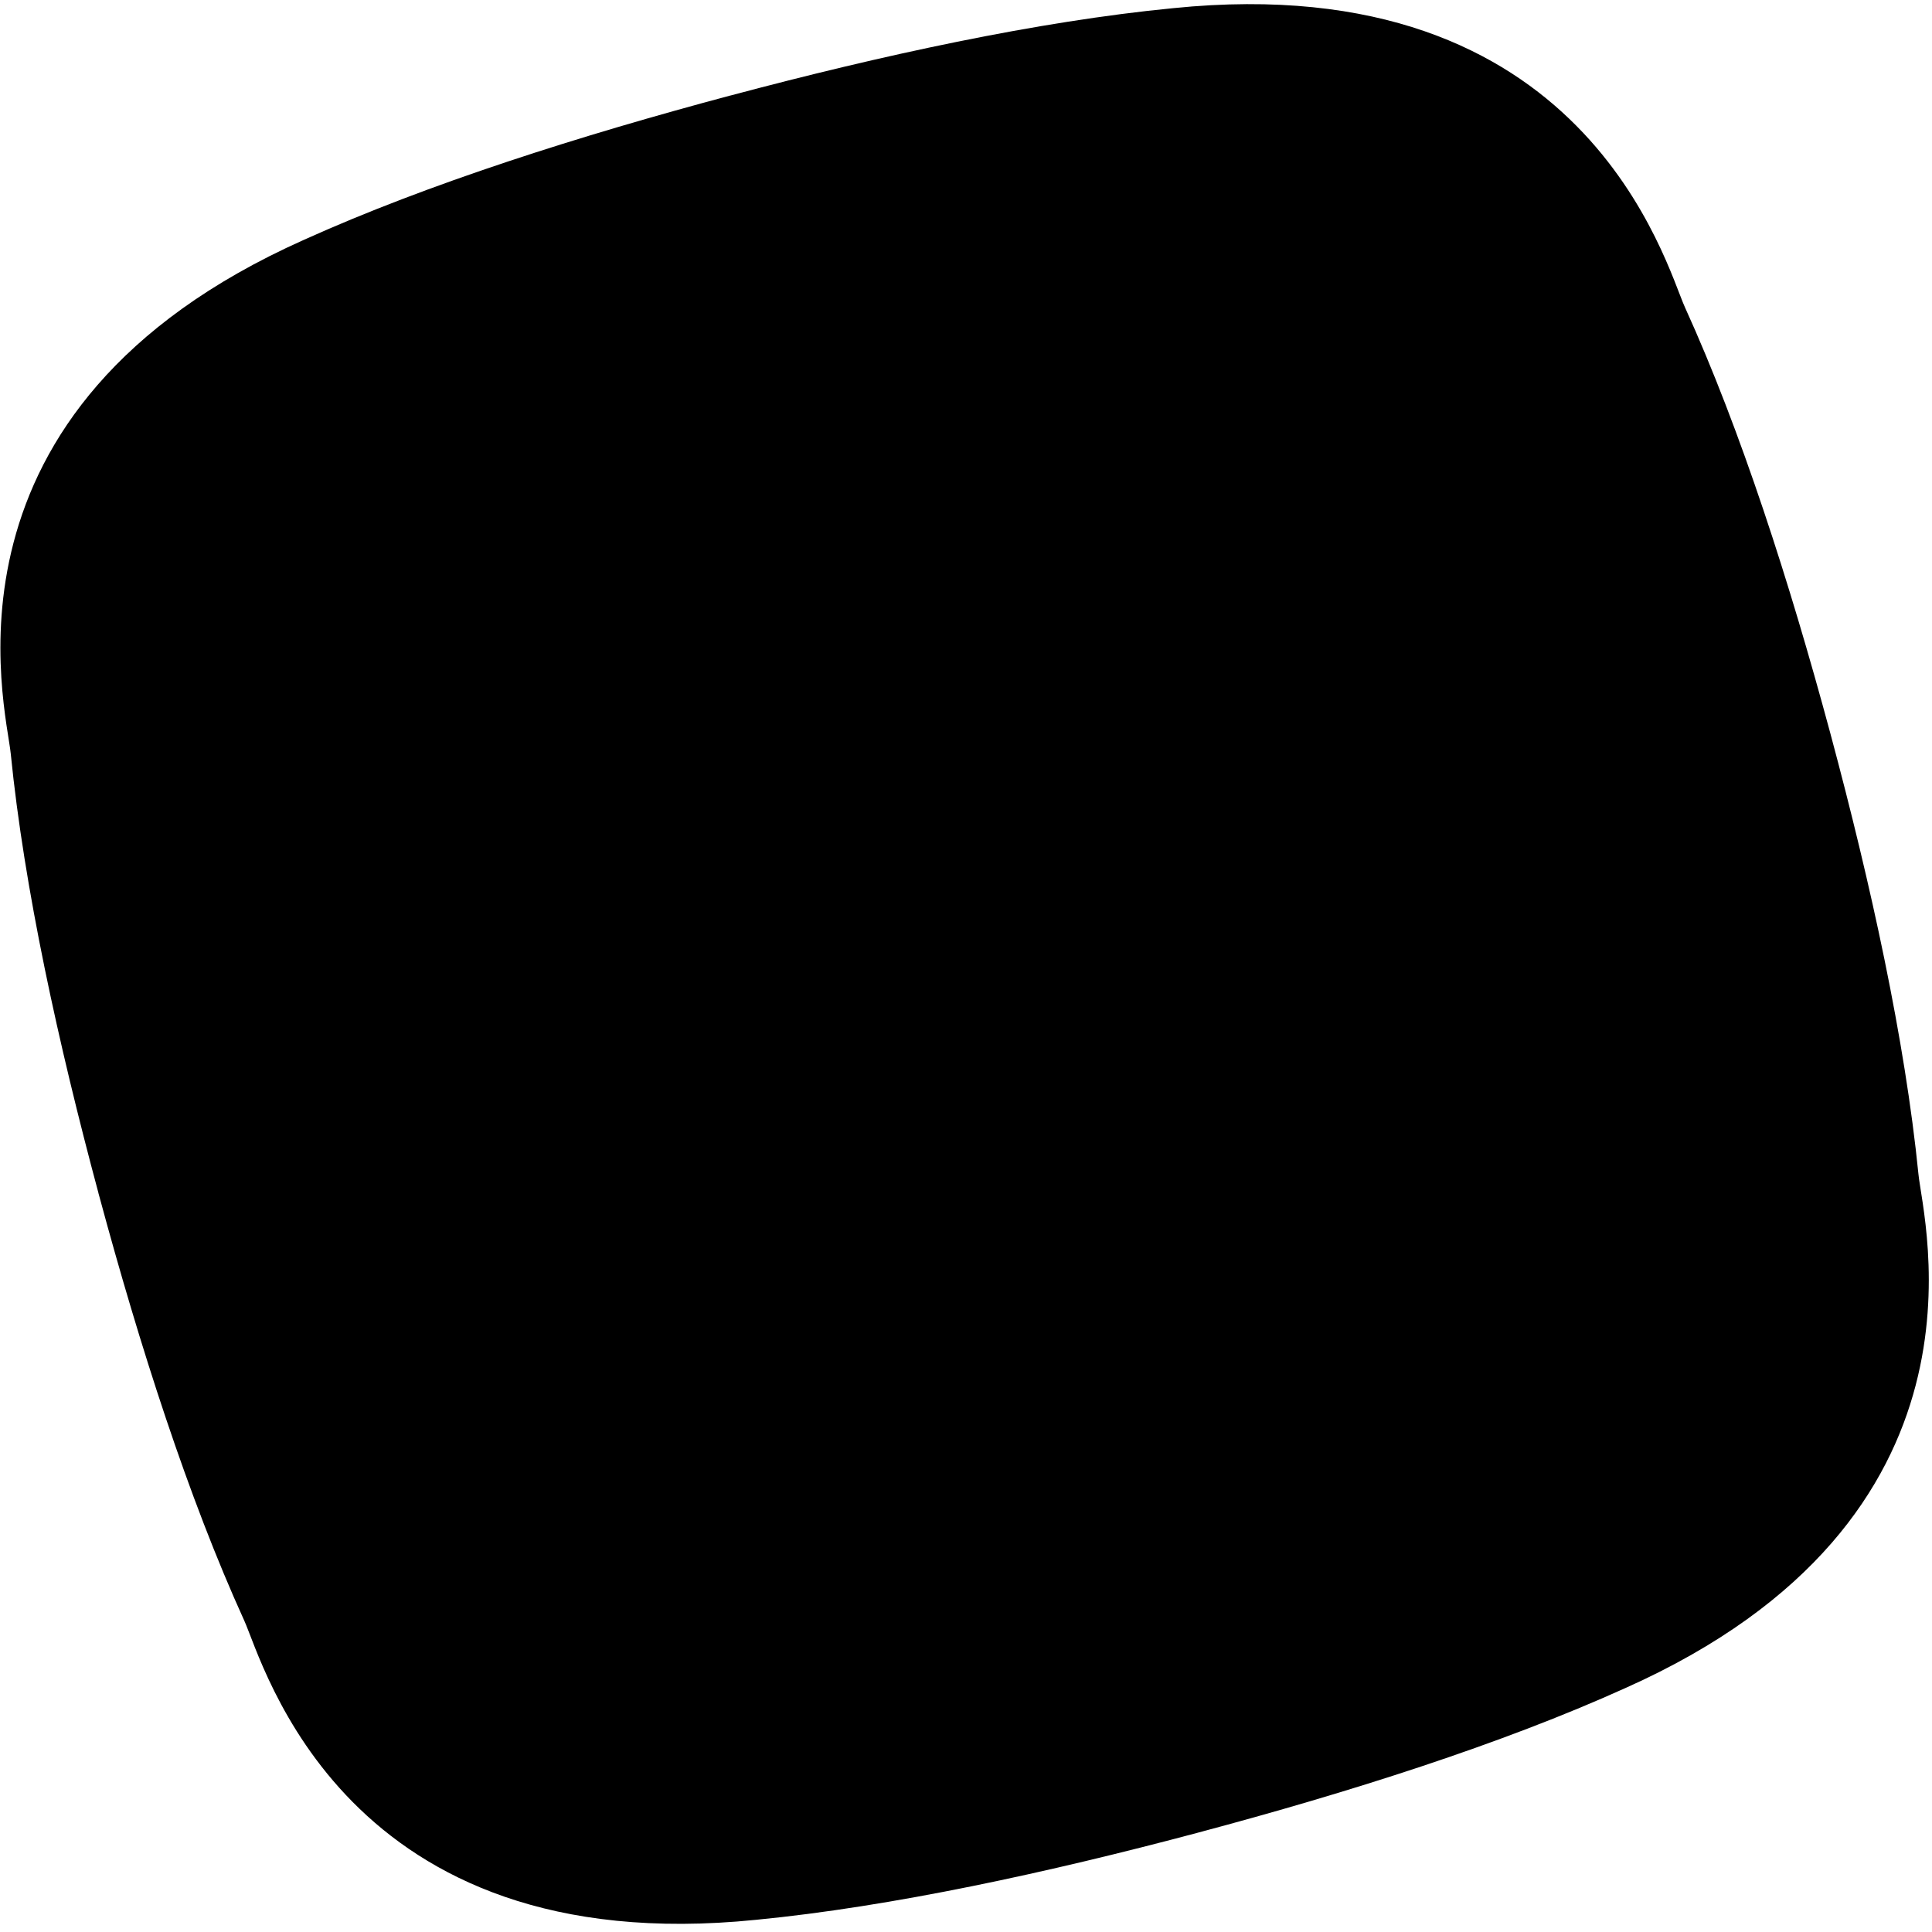
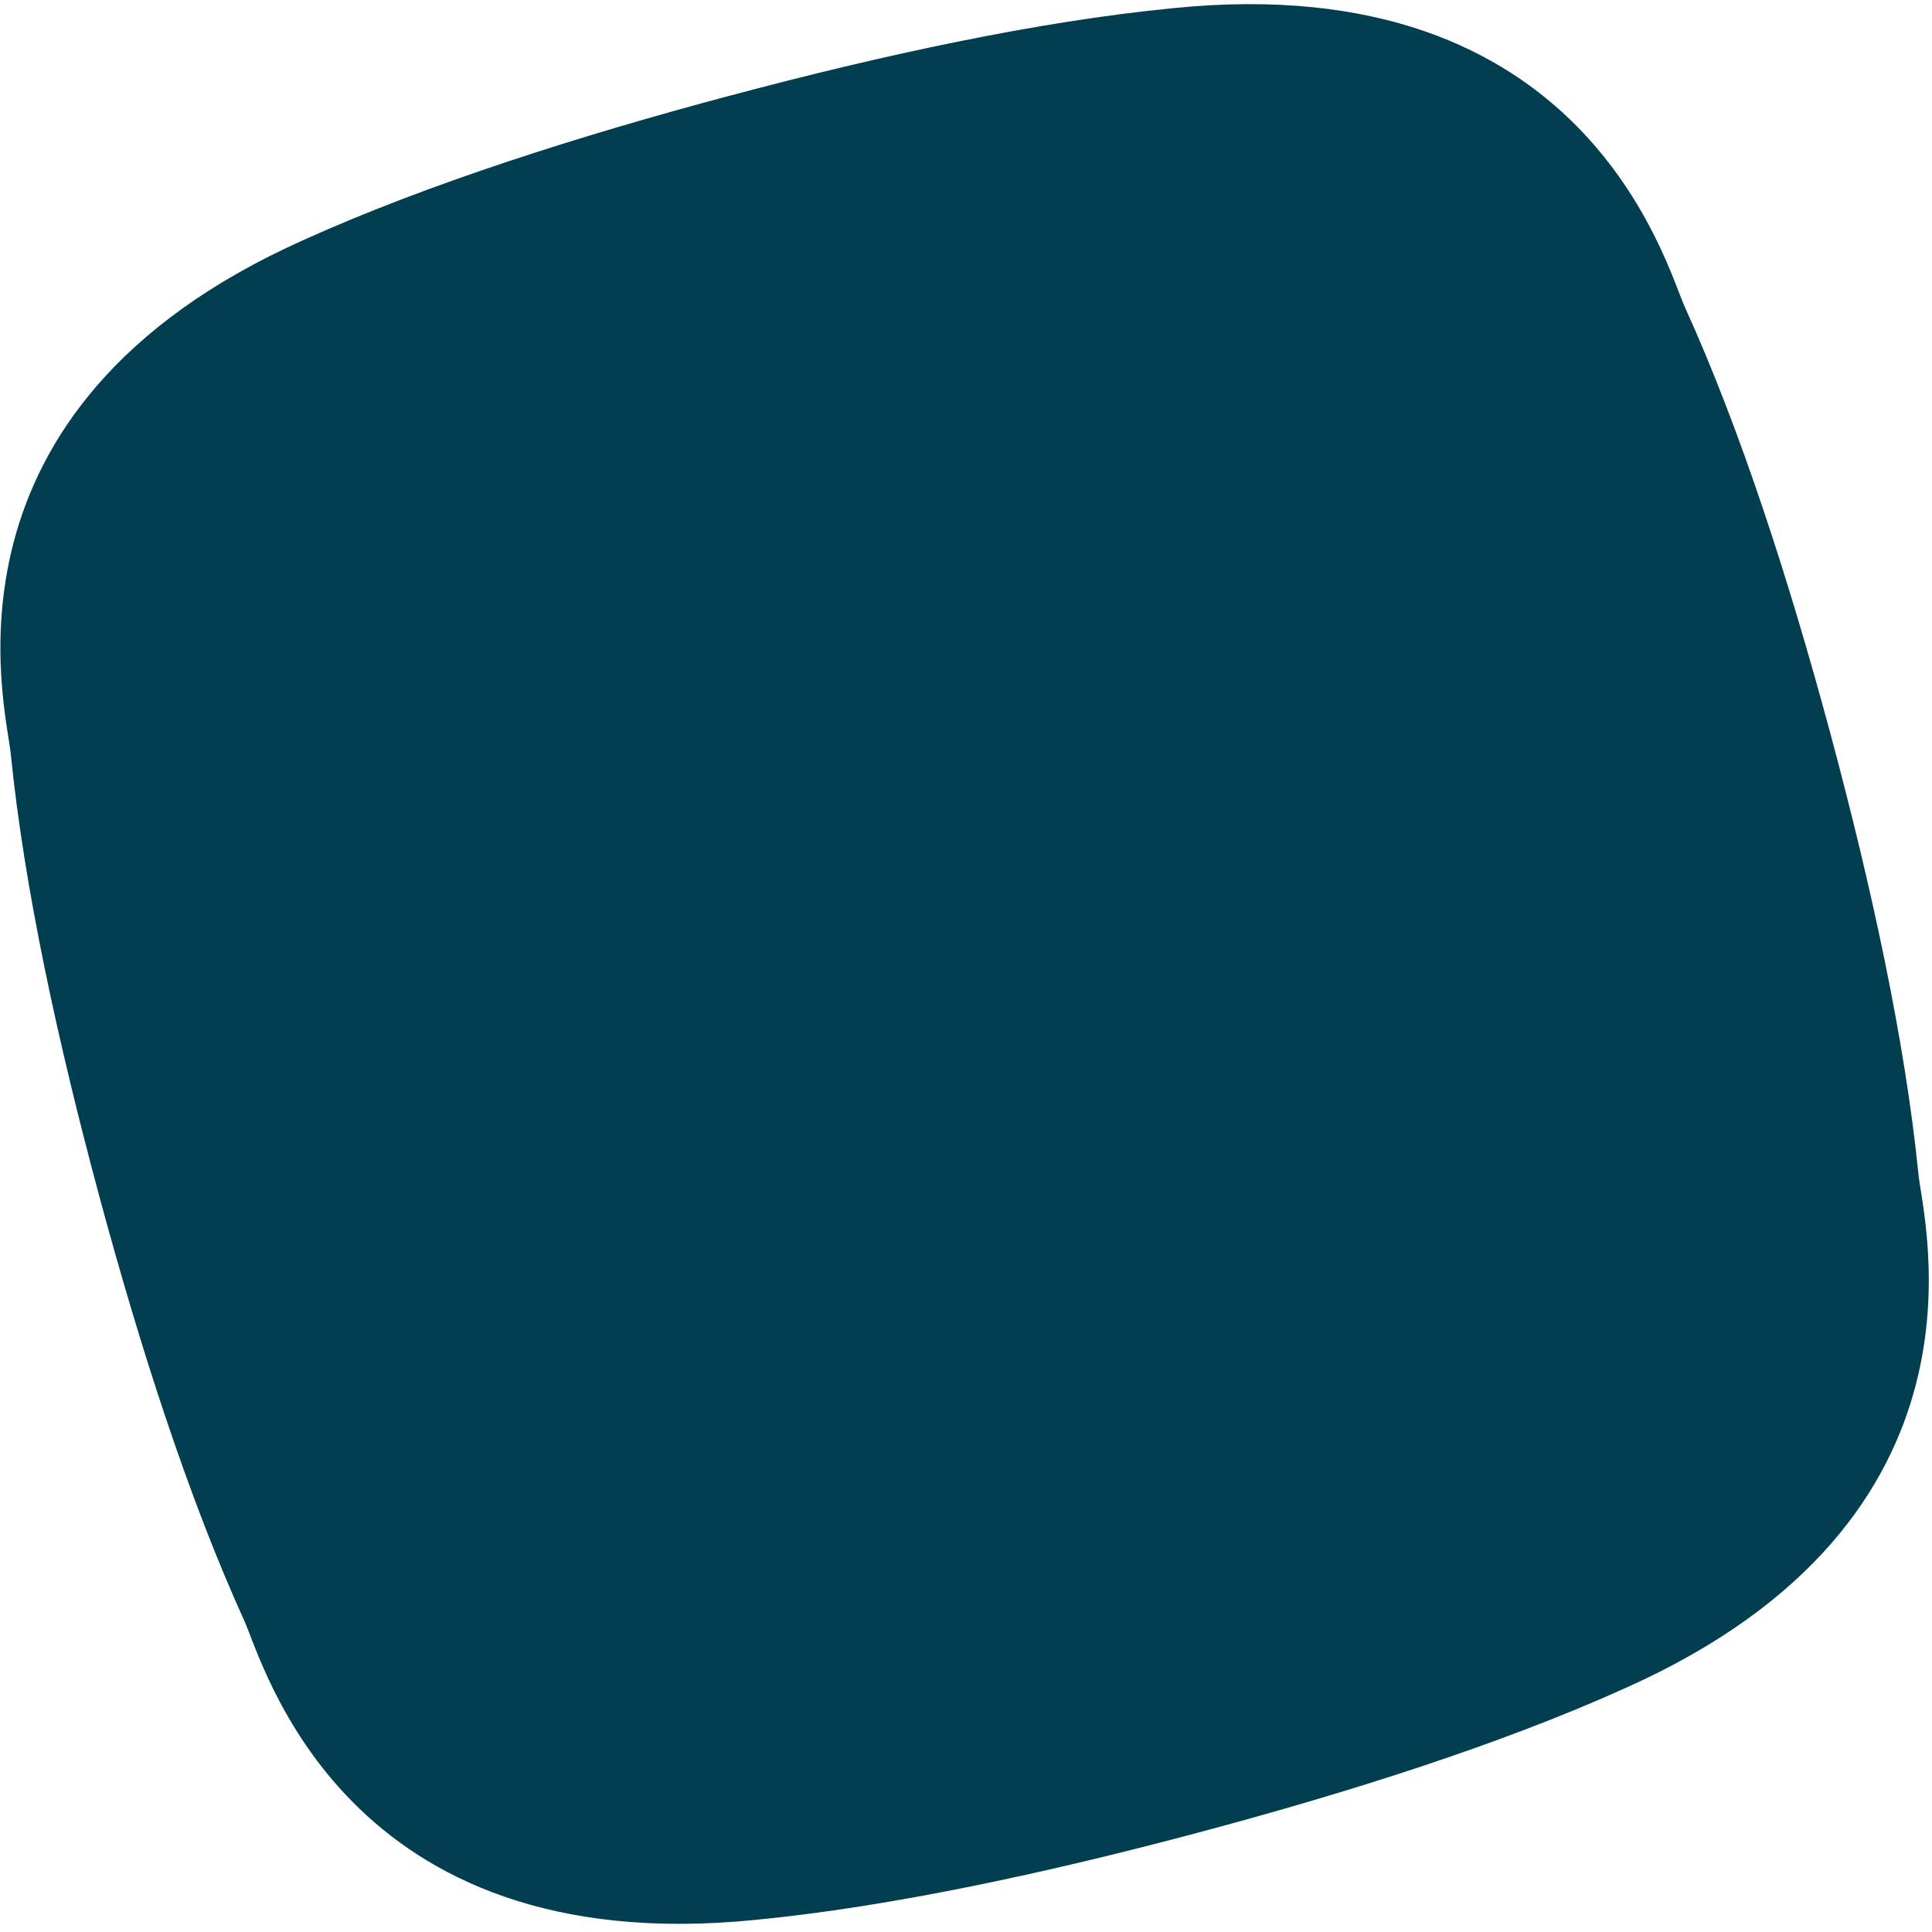
<svg xmlns="http://www.w3.org/2000/svg" width="100%" height="100%" viewBox="0 0 213 213" version="1.1" xml:space="preserve" style="fill-rule:evenodd;clip-rule:evenodd;stroke-linejoin:round;stroke-miterlimit:1.414;">
-   <path d="M129.344,0.9c-14.956,1.447 -32.289,5.227 -48.746,9.615c-0.017,0 -0.028,0.005 -0.039,0.011c-0.011,0 -0.027,0.005 -0.038,0.005c-16.457,4.389 -33.368,9.741 -47.048,15.926c-41.717,18.632 -32.799,51.474 -32.289,56.629c1.479,14.858 5.27,32.071 9.669,48.44l-0.005,0c0.022,0.066 0.038,0.131 0.054,0.197c0.017,0.066 0.033,0.131 0.055,0.197c4.416,16.364 9.784,33.155 15.975,46.758c2.142,4.722 10.924,37.598 56.416,32.979c14.956,-1.451 32.289,-5.226 48.746,-9.614c0.016,-0.006 0.027,-0.006 0.038,-0.011c0.011,-0.006 0.028,-0.006 0.039,-0.011c16.457,-4.383 33.368,-9.735 47.048,-15.926c41.717,-18.626 32.798,-51.468 32.289,-56.624c-1.485,-14.862 -5.27,-32.07 -9.669,-48.444c-0.017,-0.066 -0.033,-0.126 -0.05,-0.192c-0.016,-0.066 -0.038,-0.132 -0.054,-0.197c-4.416,-16.364 -9.785,-33.155 -15.975,-46.763c-2.142,-4.717 -10.924,-37.598 -56.416,-32.975" style="fill:oklch(18% 0.303 193);" />
+   <path d="M129.344,0.9c-14.956,1.447 -32.289,5.227 -48.746,9.615c-0.017,0 -0.028,0.005 -0.039,0.011c-0.011,0 -0.027,0.005 -0.038,0.005c-16.457,4.389 -33.368,9.741 -47.048,15.926c-41.717,18.632 -32.799,51.474 -32.289,56.629c1.479,14.858 5.27,32.071 9.669,48.44l-0.005,0c0.022,0.066 0.038,0.131 0.054,0.197c0.017,0.066 0.033,0.131 0.055,0.197c4.416,16.364 9.784,33.155 15.975,46.758c2.142,4.722 10.924,37.598 56.416,32.979c14.956,-1.451 32.289,-5.226 48.746,-9.614c0.016,-0.006 0.027,-0.006 0.038,-0.011c0.011,-0.006 0.028,-0.006 0.039,-0.011c16.457,-4.383 33.368,-9.735 47.048,-15.926c41.717,-18.626 32.798,-51.468 32.289,-56.624c-1.485,-14.862 -5.27,-32.07 -9.669,-48.444c-0.017,-0.066 -0.033,-0.126 -0.05,-0.192c-0.016,-0.066 -0.038,-0.132 -0.054,-0.197c-4.416,-16.364 -9.785,-33.155 -15.975,-46.763c-2.142,-4.717 -10.924,-37.598 -56.416,-32.975" style="fill:#003e50;" />
</svg>
